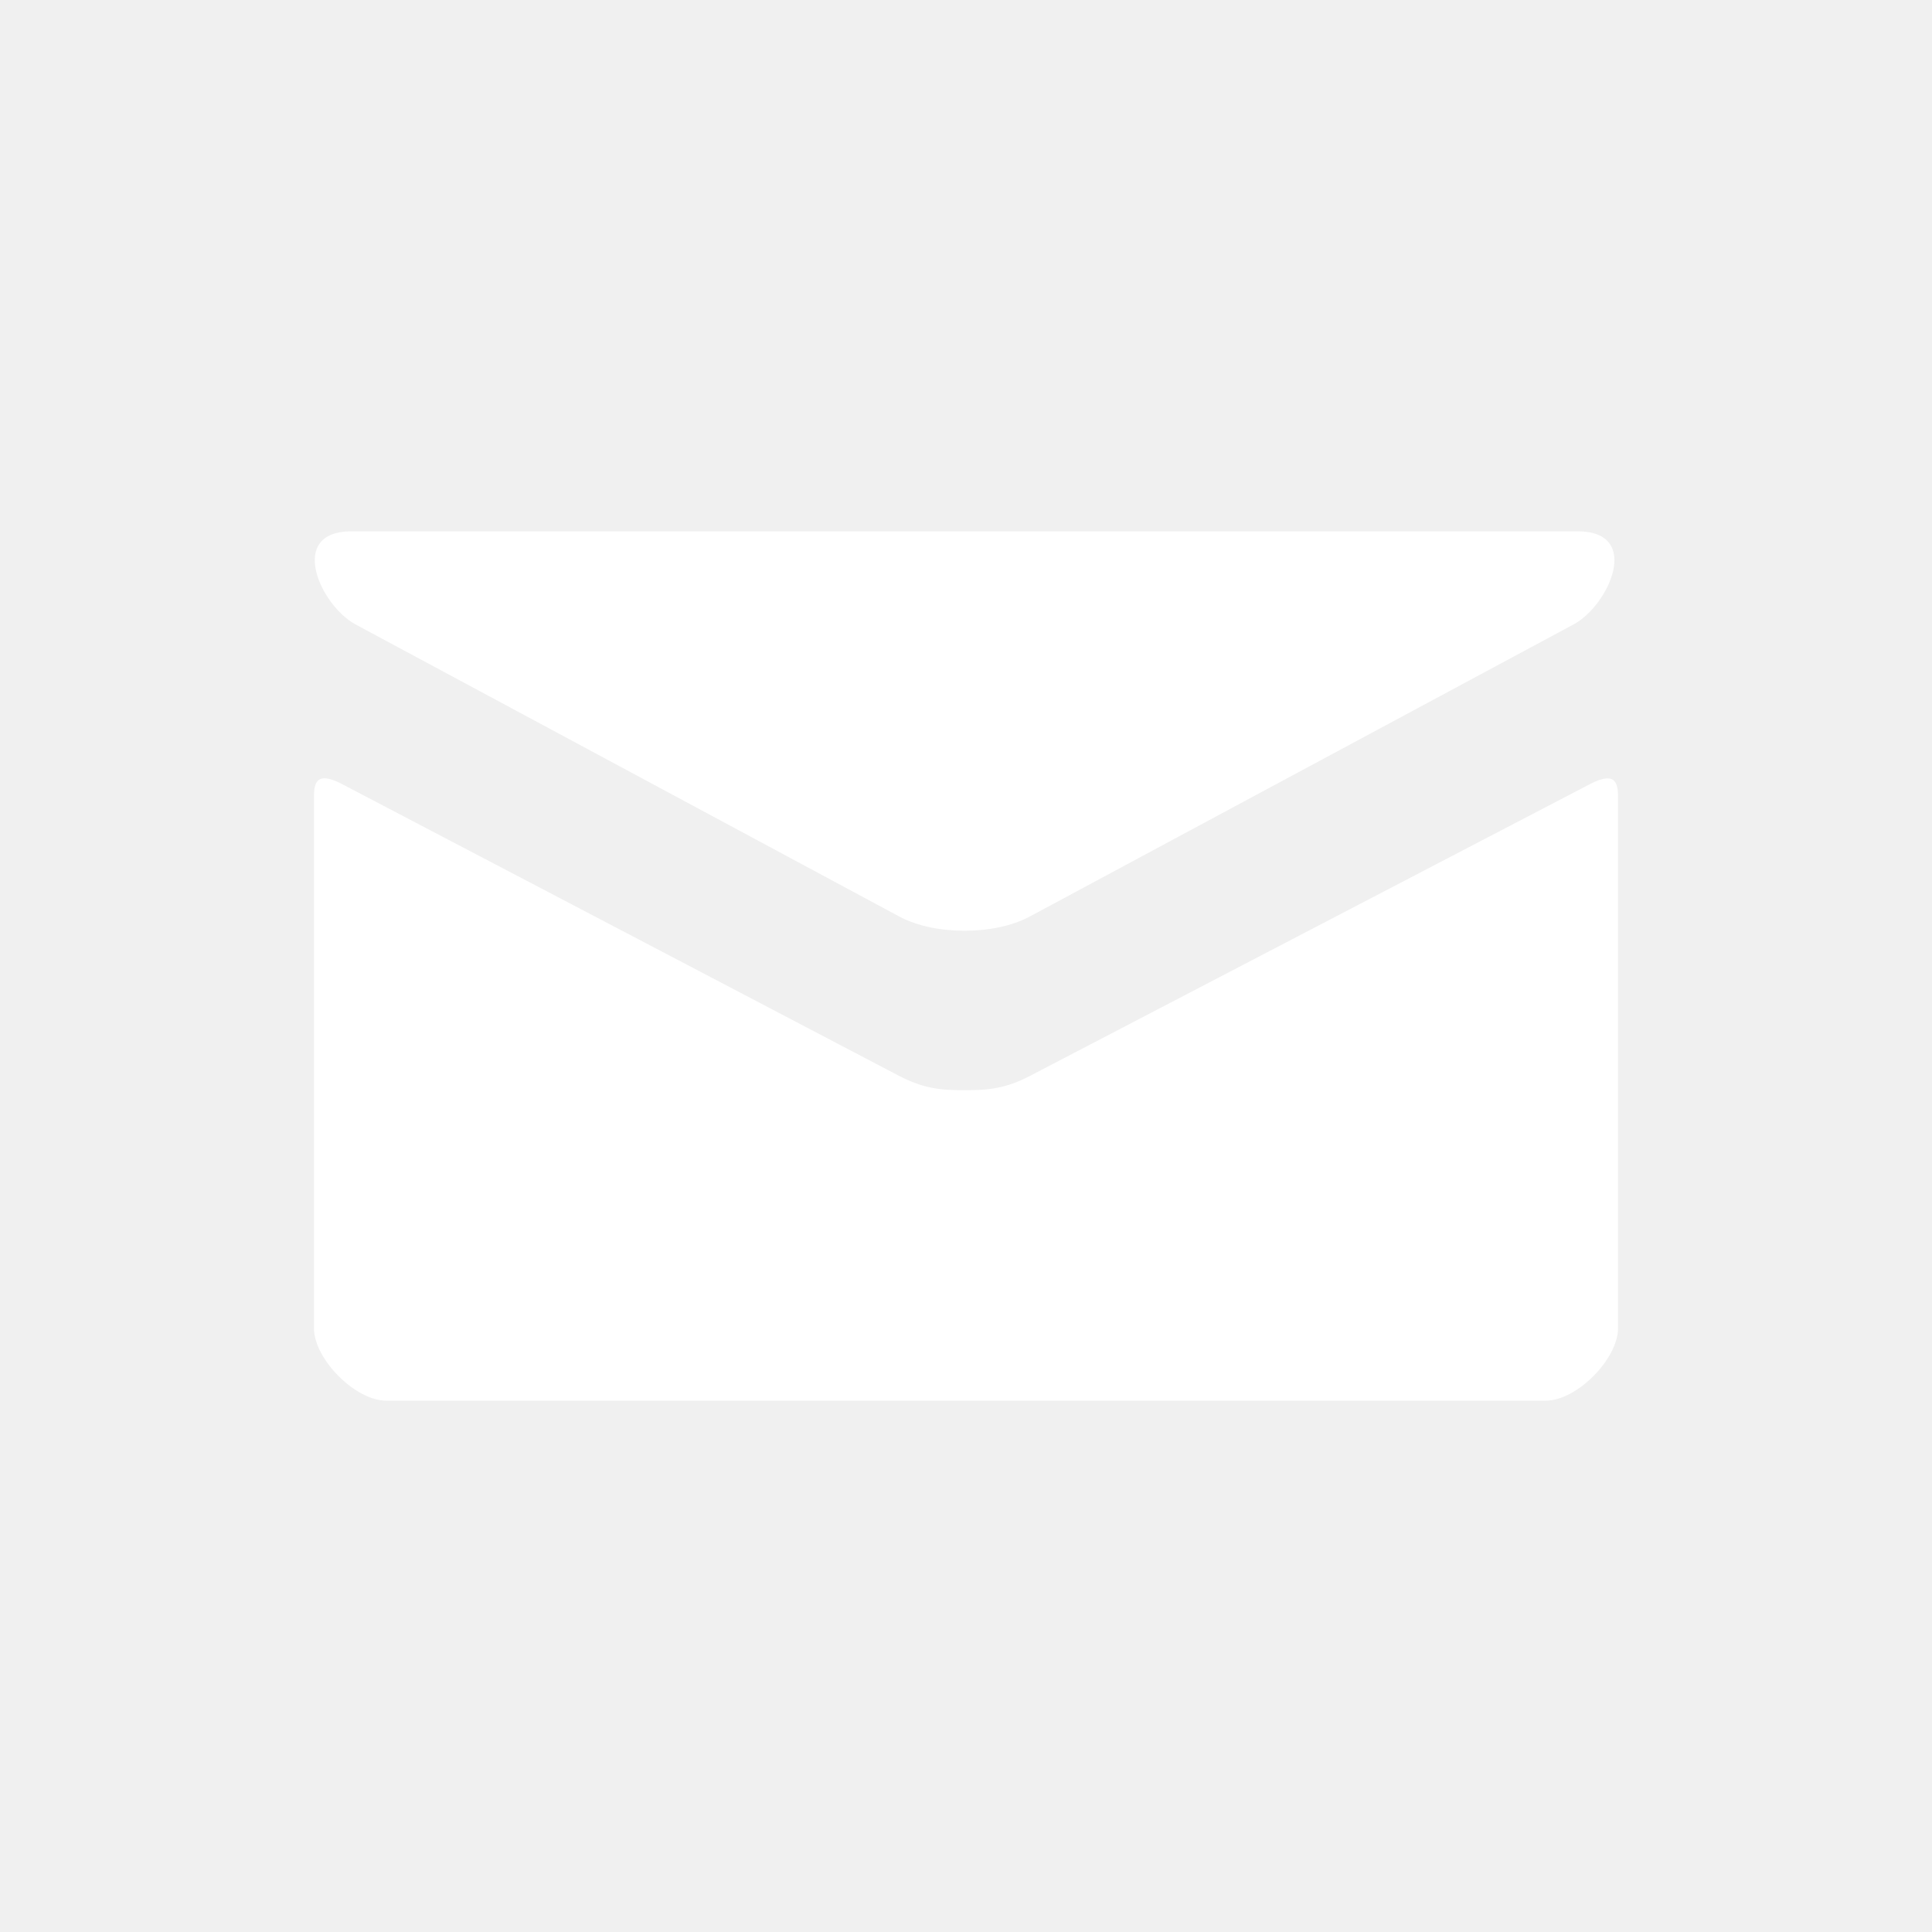
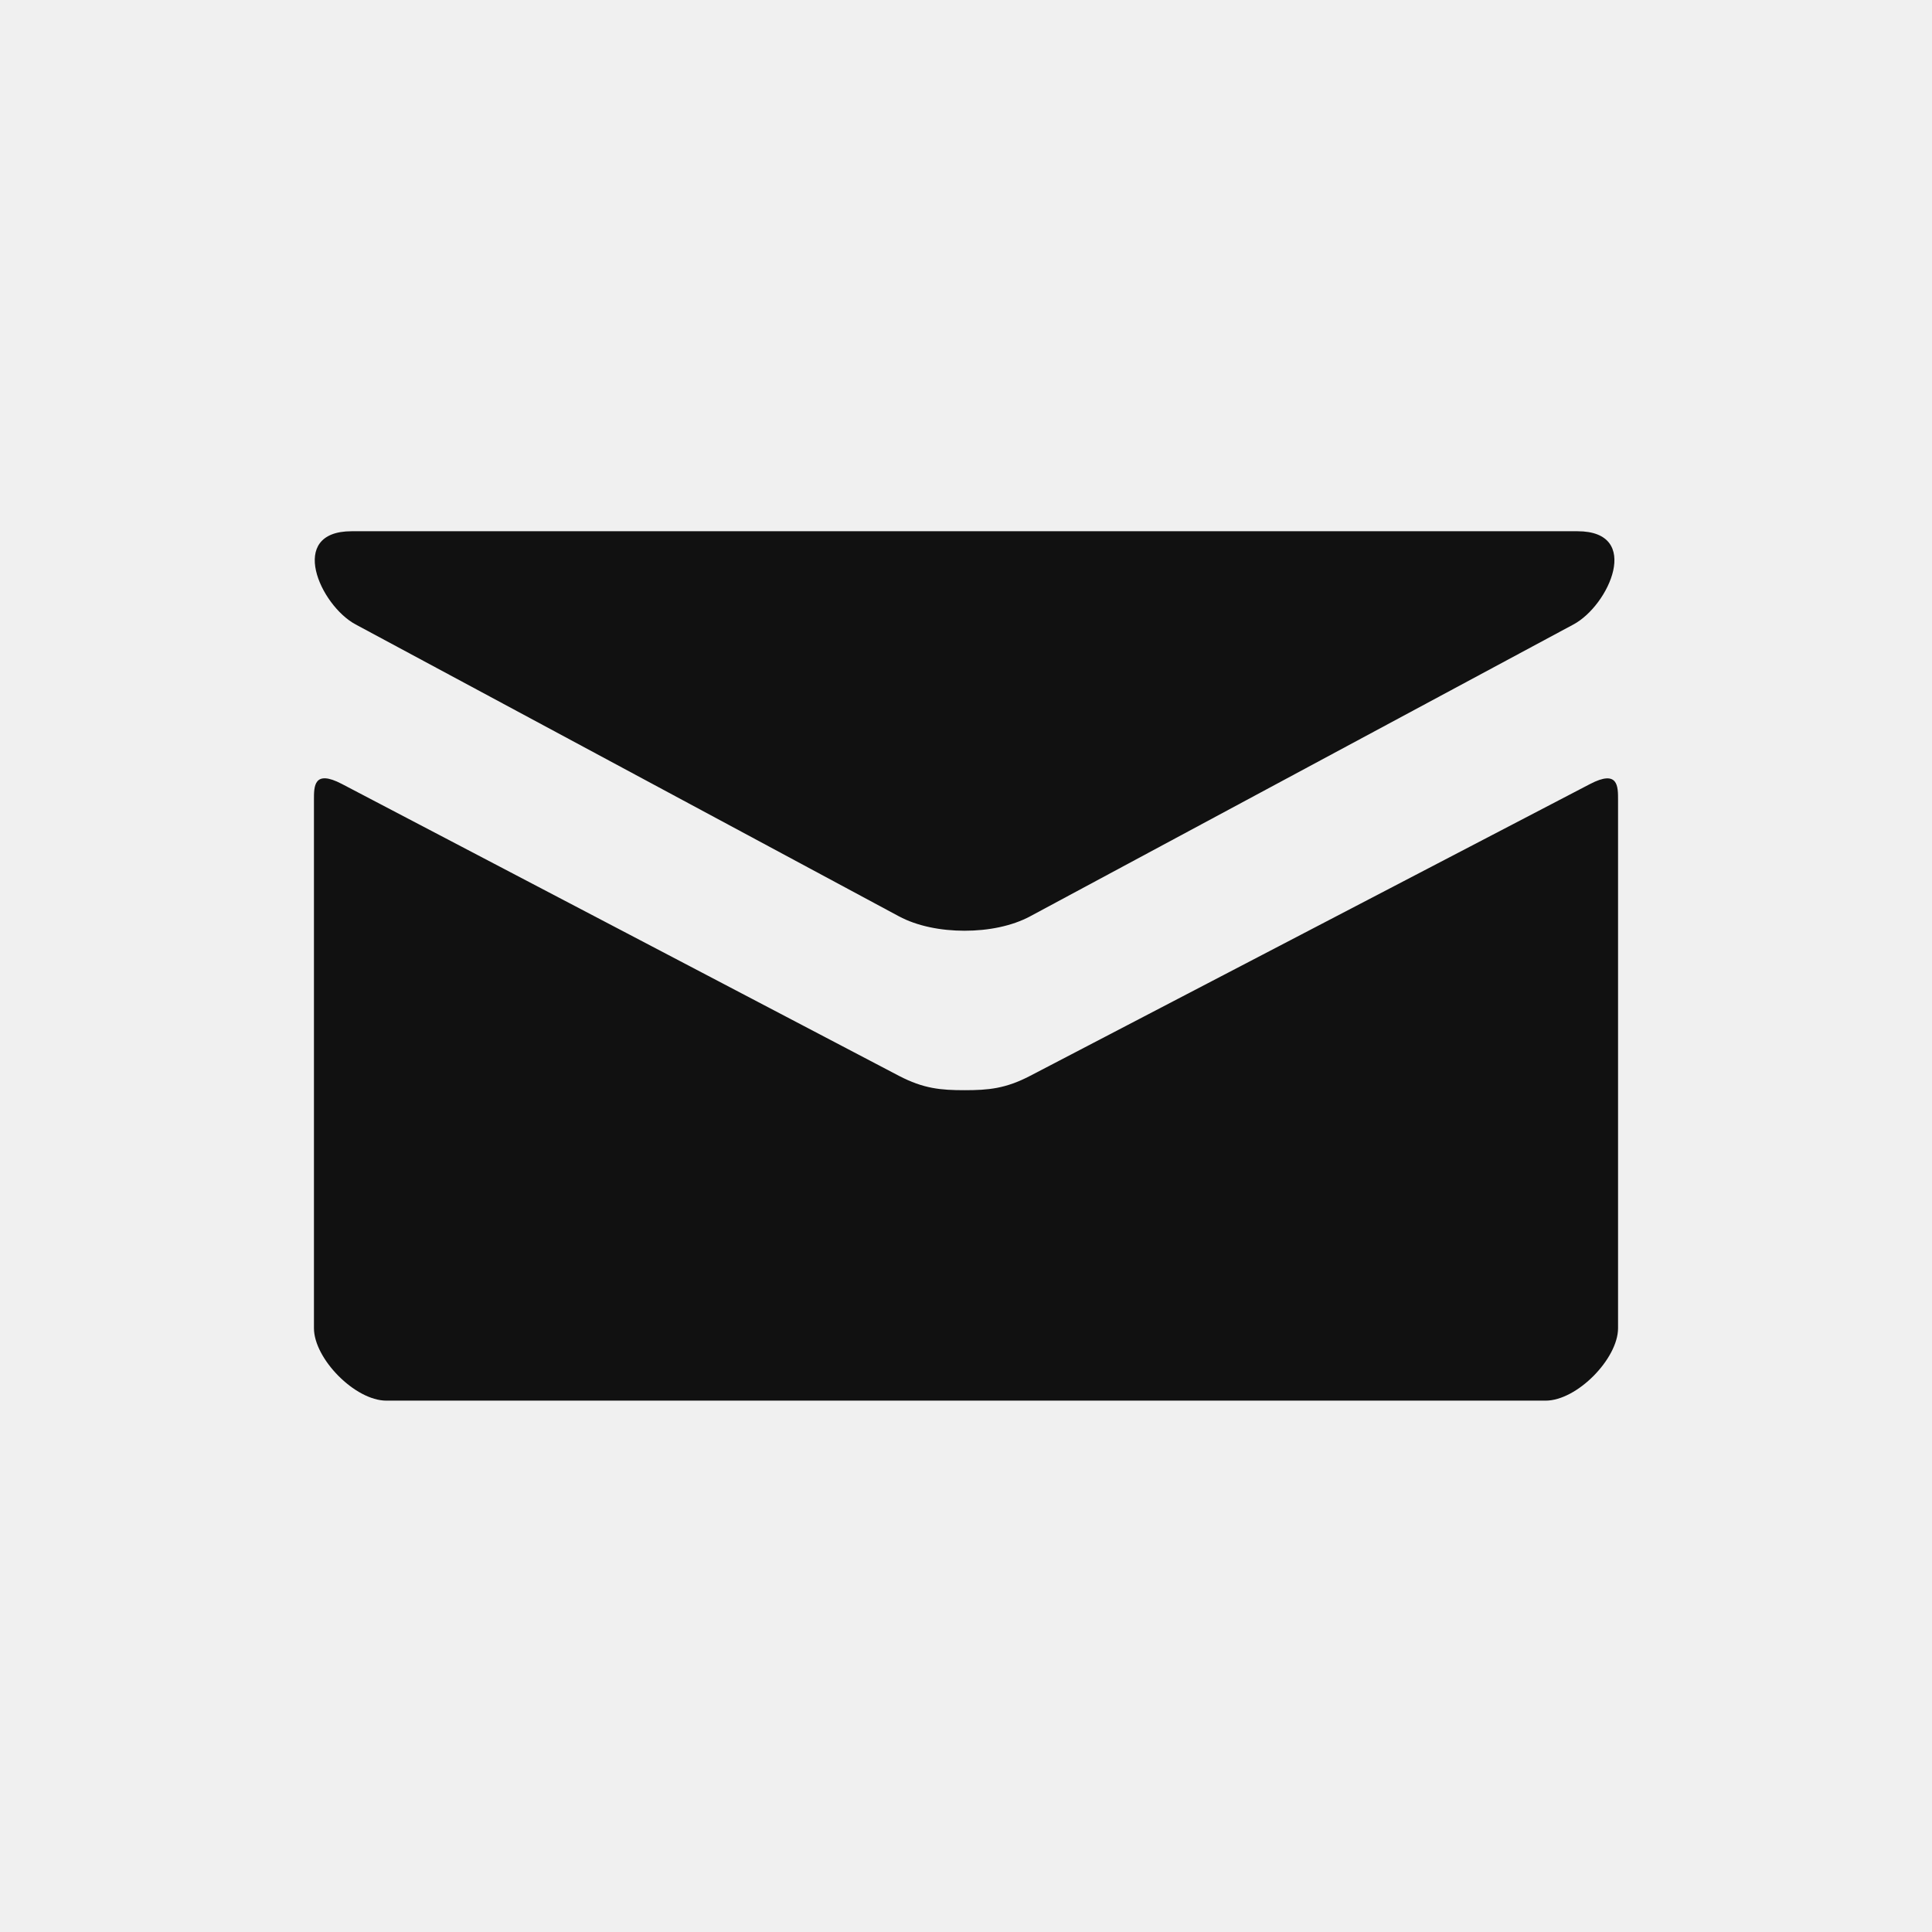
- <svg xmlns="http://www.w3.org/2000/svg" width="24" height="24" viewBox="0 0 24 24" fill="none">
-   <path d="M4.417 7.757C4.856 7.993 10.94 11.262 11.167 11.383C11.393 11.505 11.687 11.562 11.982 11.562C12.277 11.562 12.571 11.505 12.797 11.383C13.024 11.262 19.108 7.993 19.547 7.757C19.988 7.52 20.403 6.6 19.596 6.6H4.369C3.562 6.6 3.977 7.52 4.417 7.757ZM19.752 9.74C19.252 10 13.103 13.204 12.797 13.364C12.491 13.524 12.277 13.543 11.982 13.543C11.687 13.543 11.473 13.524 11.167 13.364C10.861 13.204 4.747 9.999 4.247 9.739C3.896 9.555 3.9 9.77 3.9 9.936C3.9 10.101 3.9 16.5 3.9 16.5C3.9 16.878 4.409 17.4 4.8 17.4H19.2C19.591 17.4 20.1 16.878 20.1 16.5C20.1 16.5 20.1 10.102 20.1 9.937C20.1 9.771 20.104 9.556 19.752 9.74Z" fill="white" />
+ <svg xmlns="http://www.w3.org/2000/svg" width="32" height="32" viewBox="0 0 32 32" fill="none">
+   <path d="M5.889 10.342C6.475 10.657 14.587 15.015 14.889 15.177C15.191 15.339 15.583 15.416 15.976 15.416C16.37 15.416 16.761 15.339 17.063 15.177C17.366 15.015 25.478 10.657 26.063 10.342C26.65 10.027 27.205 8.799 26.128 8.799H5.825C4.749 8.799 5.303 10.027 5.889 10.342ZM26.336 12.986C25.67 13.333 17.471 17.605 17.063 17.819C16.655 18.032 16.37 18.057 15.976 18.057C15.583 18.057 15.297 18.032 14.889 17.819C14.481 17.605 6.329 13.332 5.663 12.985C5.195 12.74 5.2 13.027 5.2 13.248C5.2 13.469 5.2 21.999 5.2 21.999C5.2 22.503 5.879 23.199 6.4 23.199H25.6C26.121 23.199 26.8 22.503 26.8 21.999C26.8 21.999 26.8 13.47 26.8 13.249C26.8 13.028 26.805 12.741 26.336 12.986Z" fill="#111111" />
</svg>
